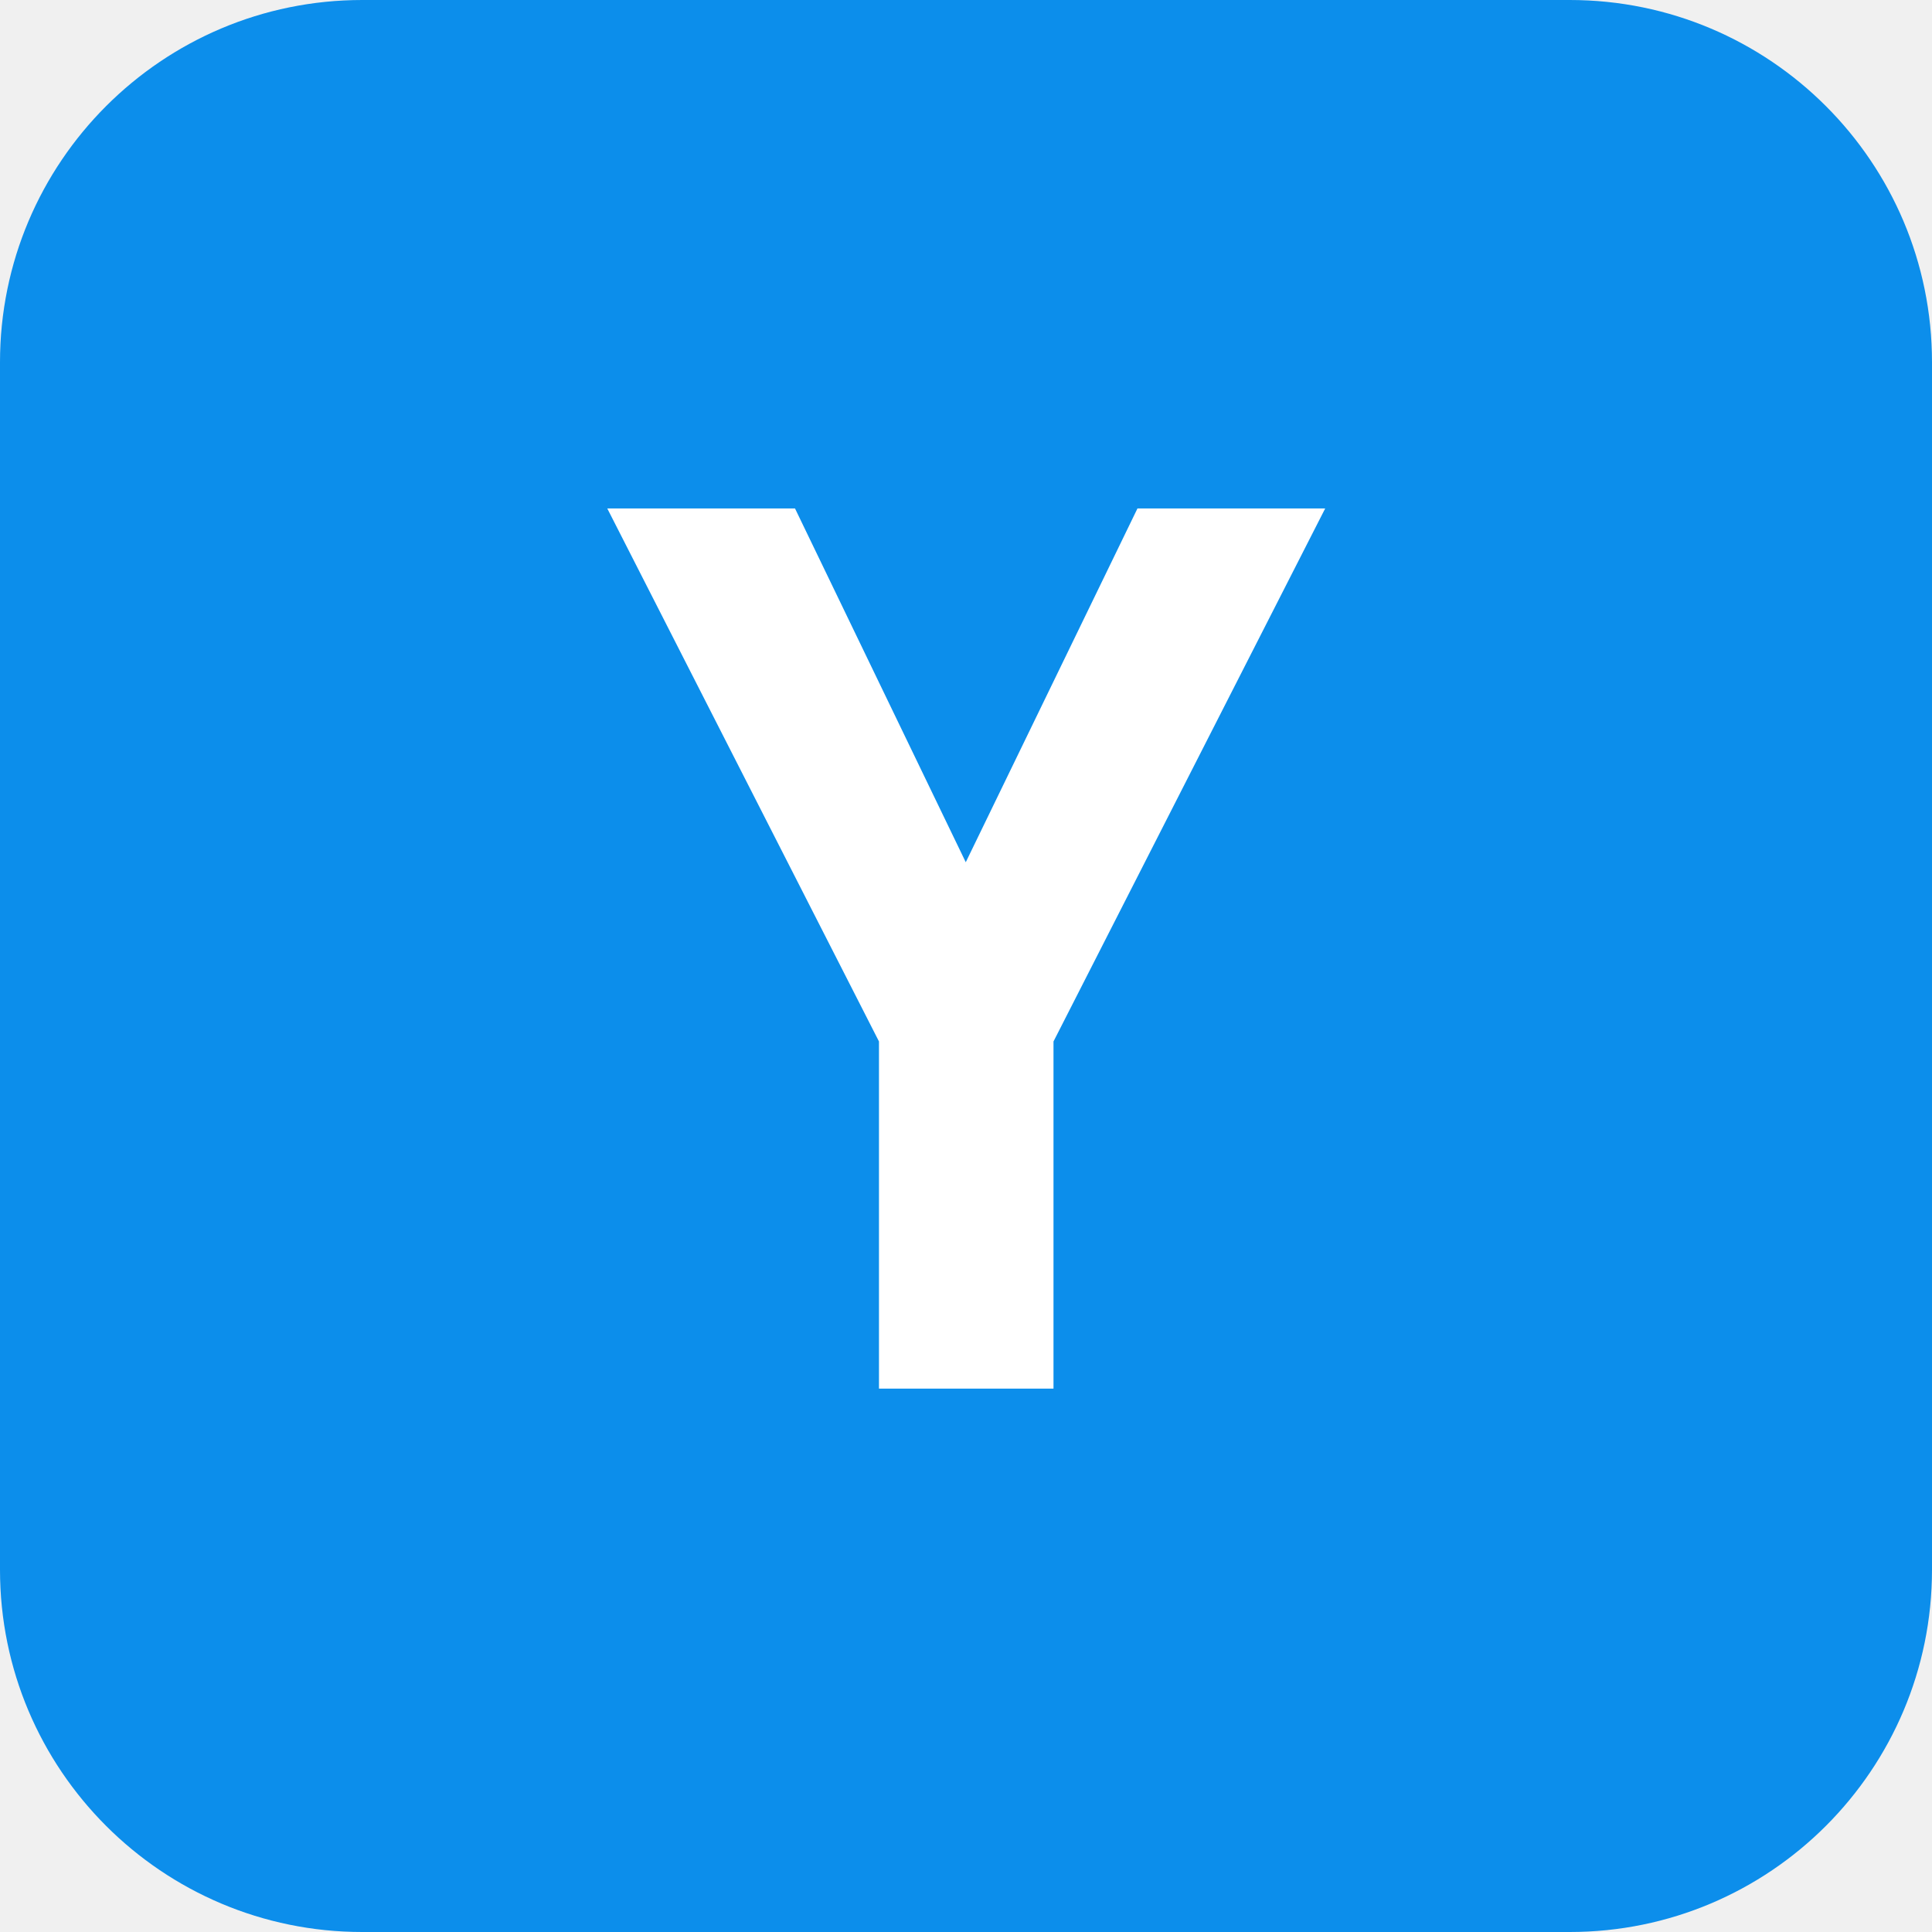
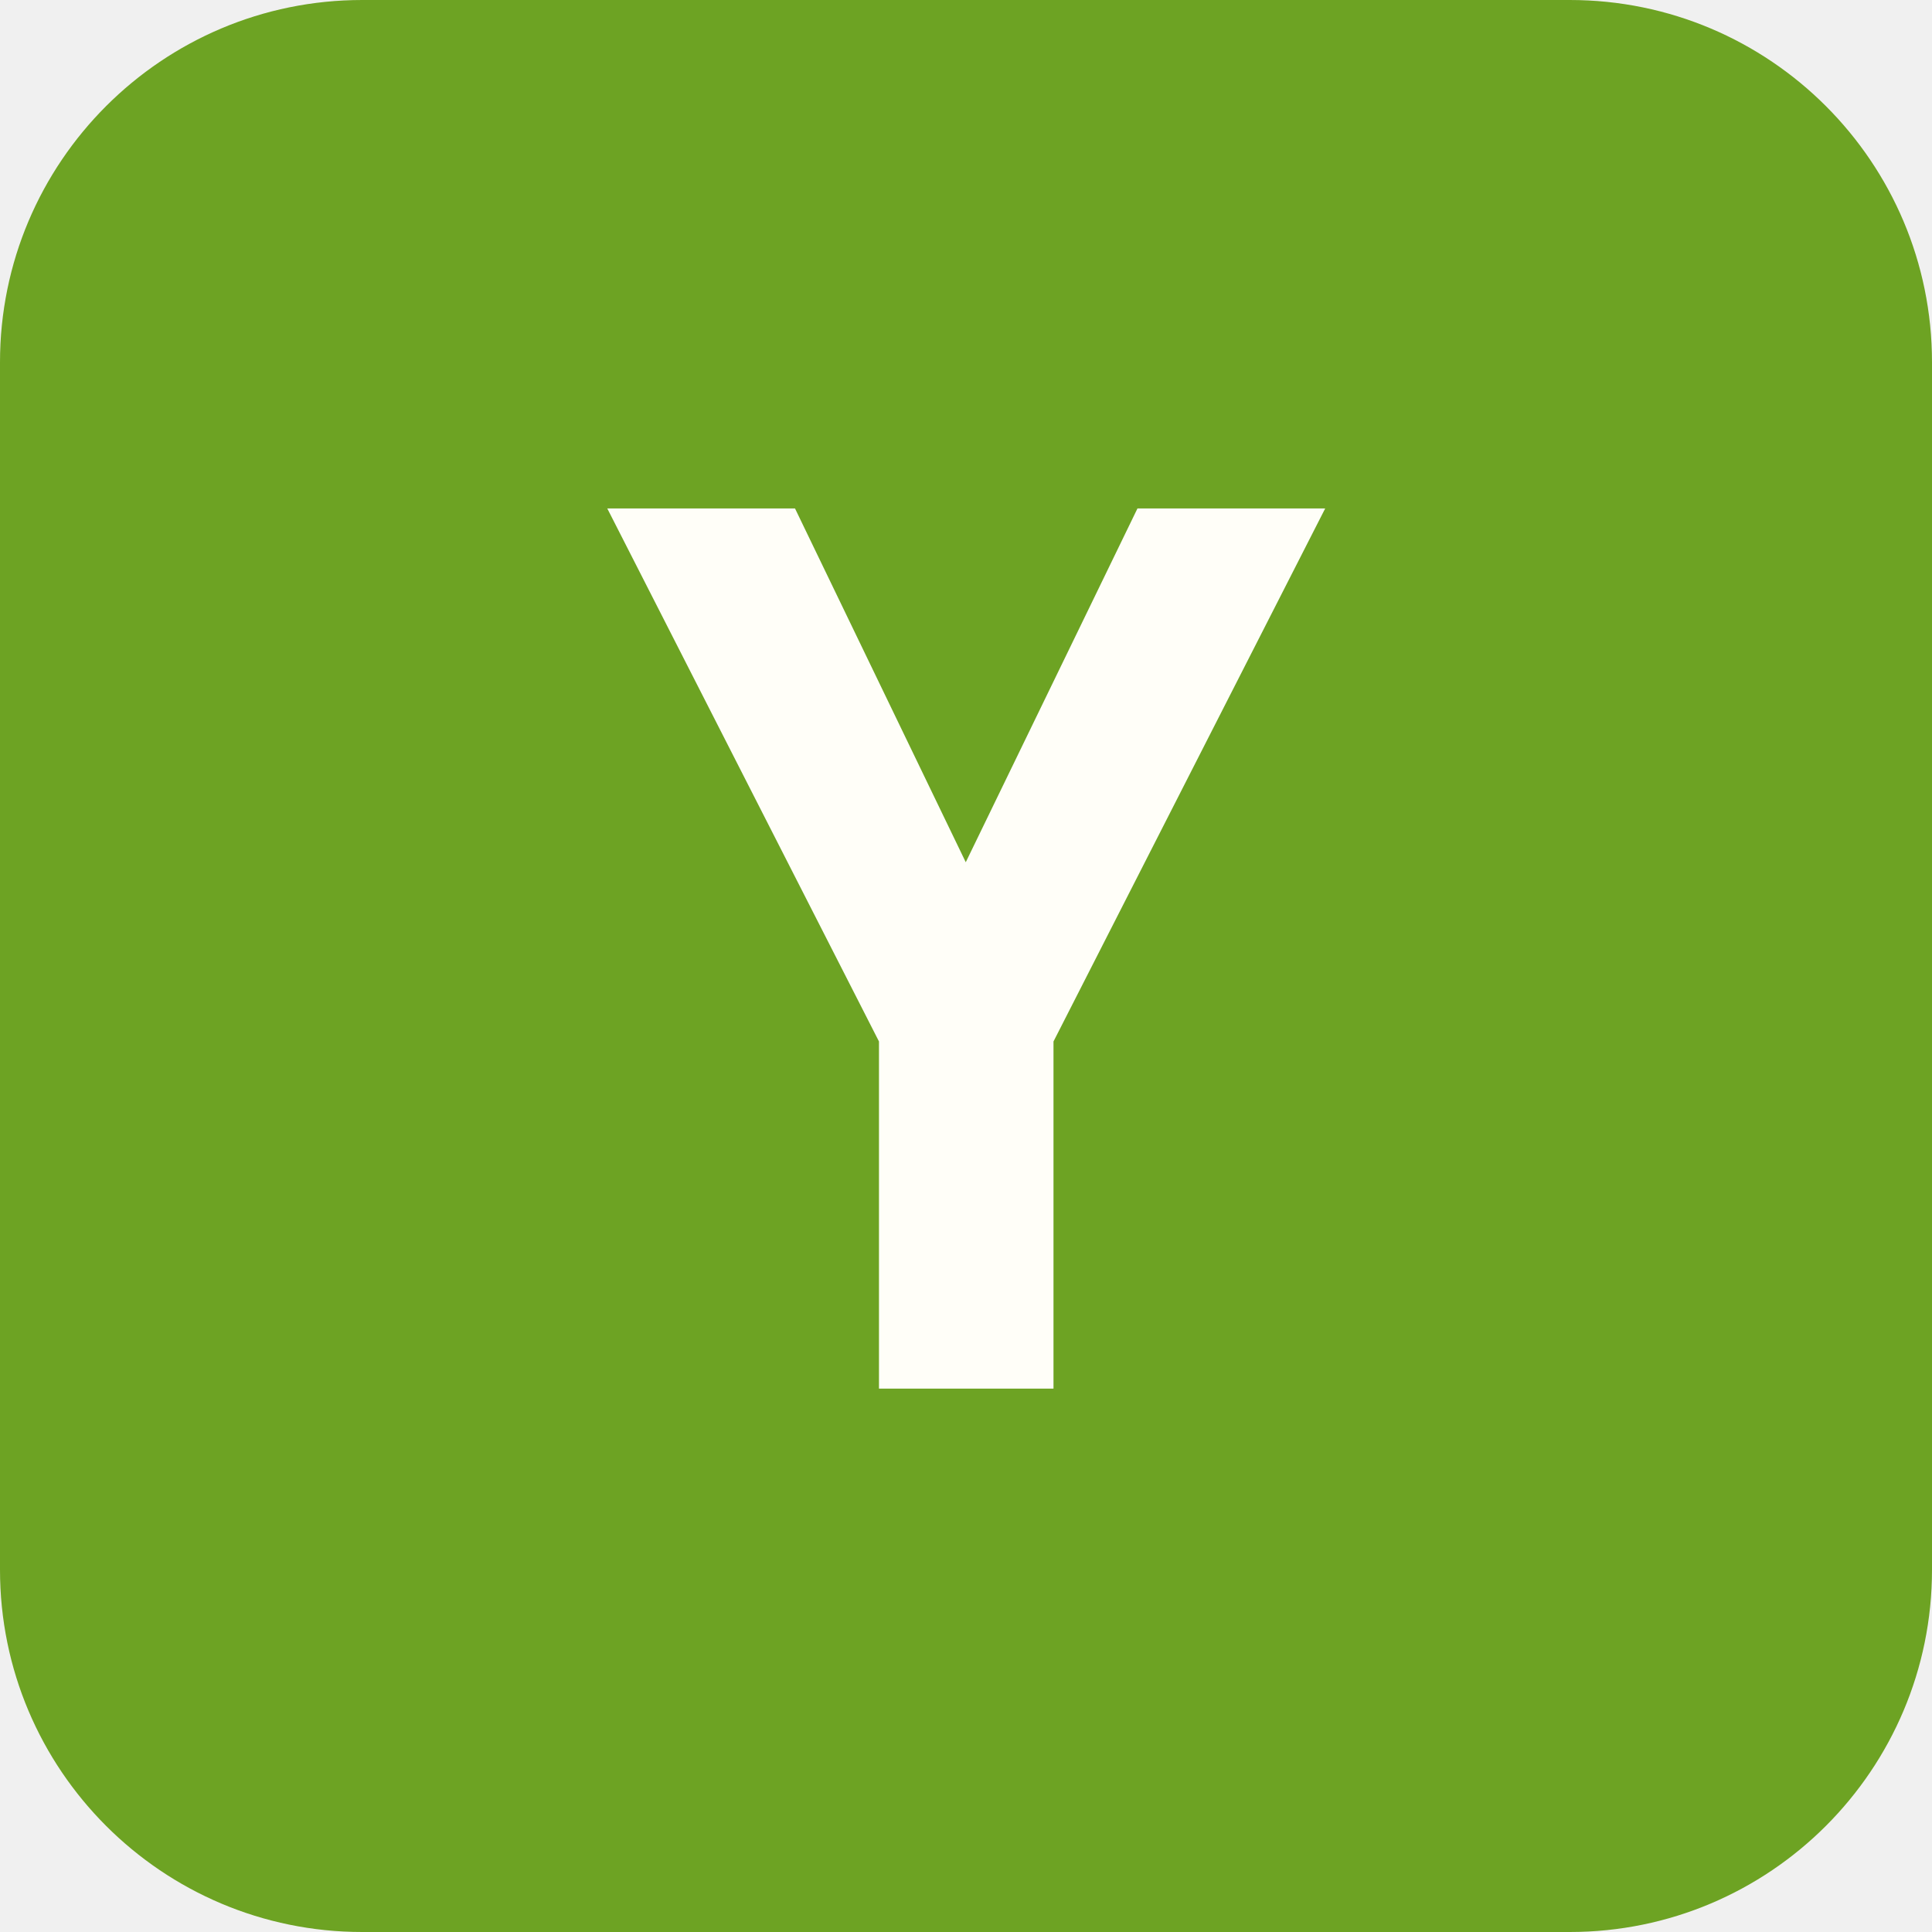
<svg xmlns="http://www.w3.org/2000/svg" viewBox="0 0 32 32">
-   <rect width="32" height="32" rx="6" fill="#0c8eeb" />
-   <text x="16" y="23" text-anchor="middle" font-family="monospace" font-size="20" font-weight="bold" fill="white">Y</text>
+   <rect width="32" height="32" rx="6" fill="#6da323" />
+   <text x="16" y="23" text-anchor="middle" font-family="monospace" font-size="20" font-weight="bold" fill="#fffef8">Y</text>
</svg>
